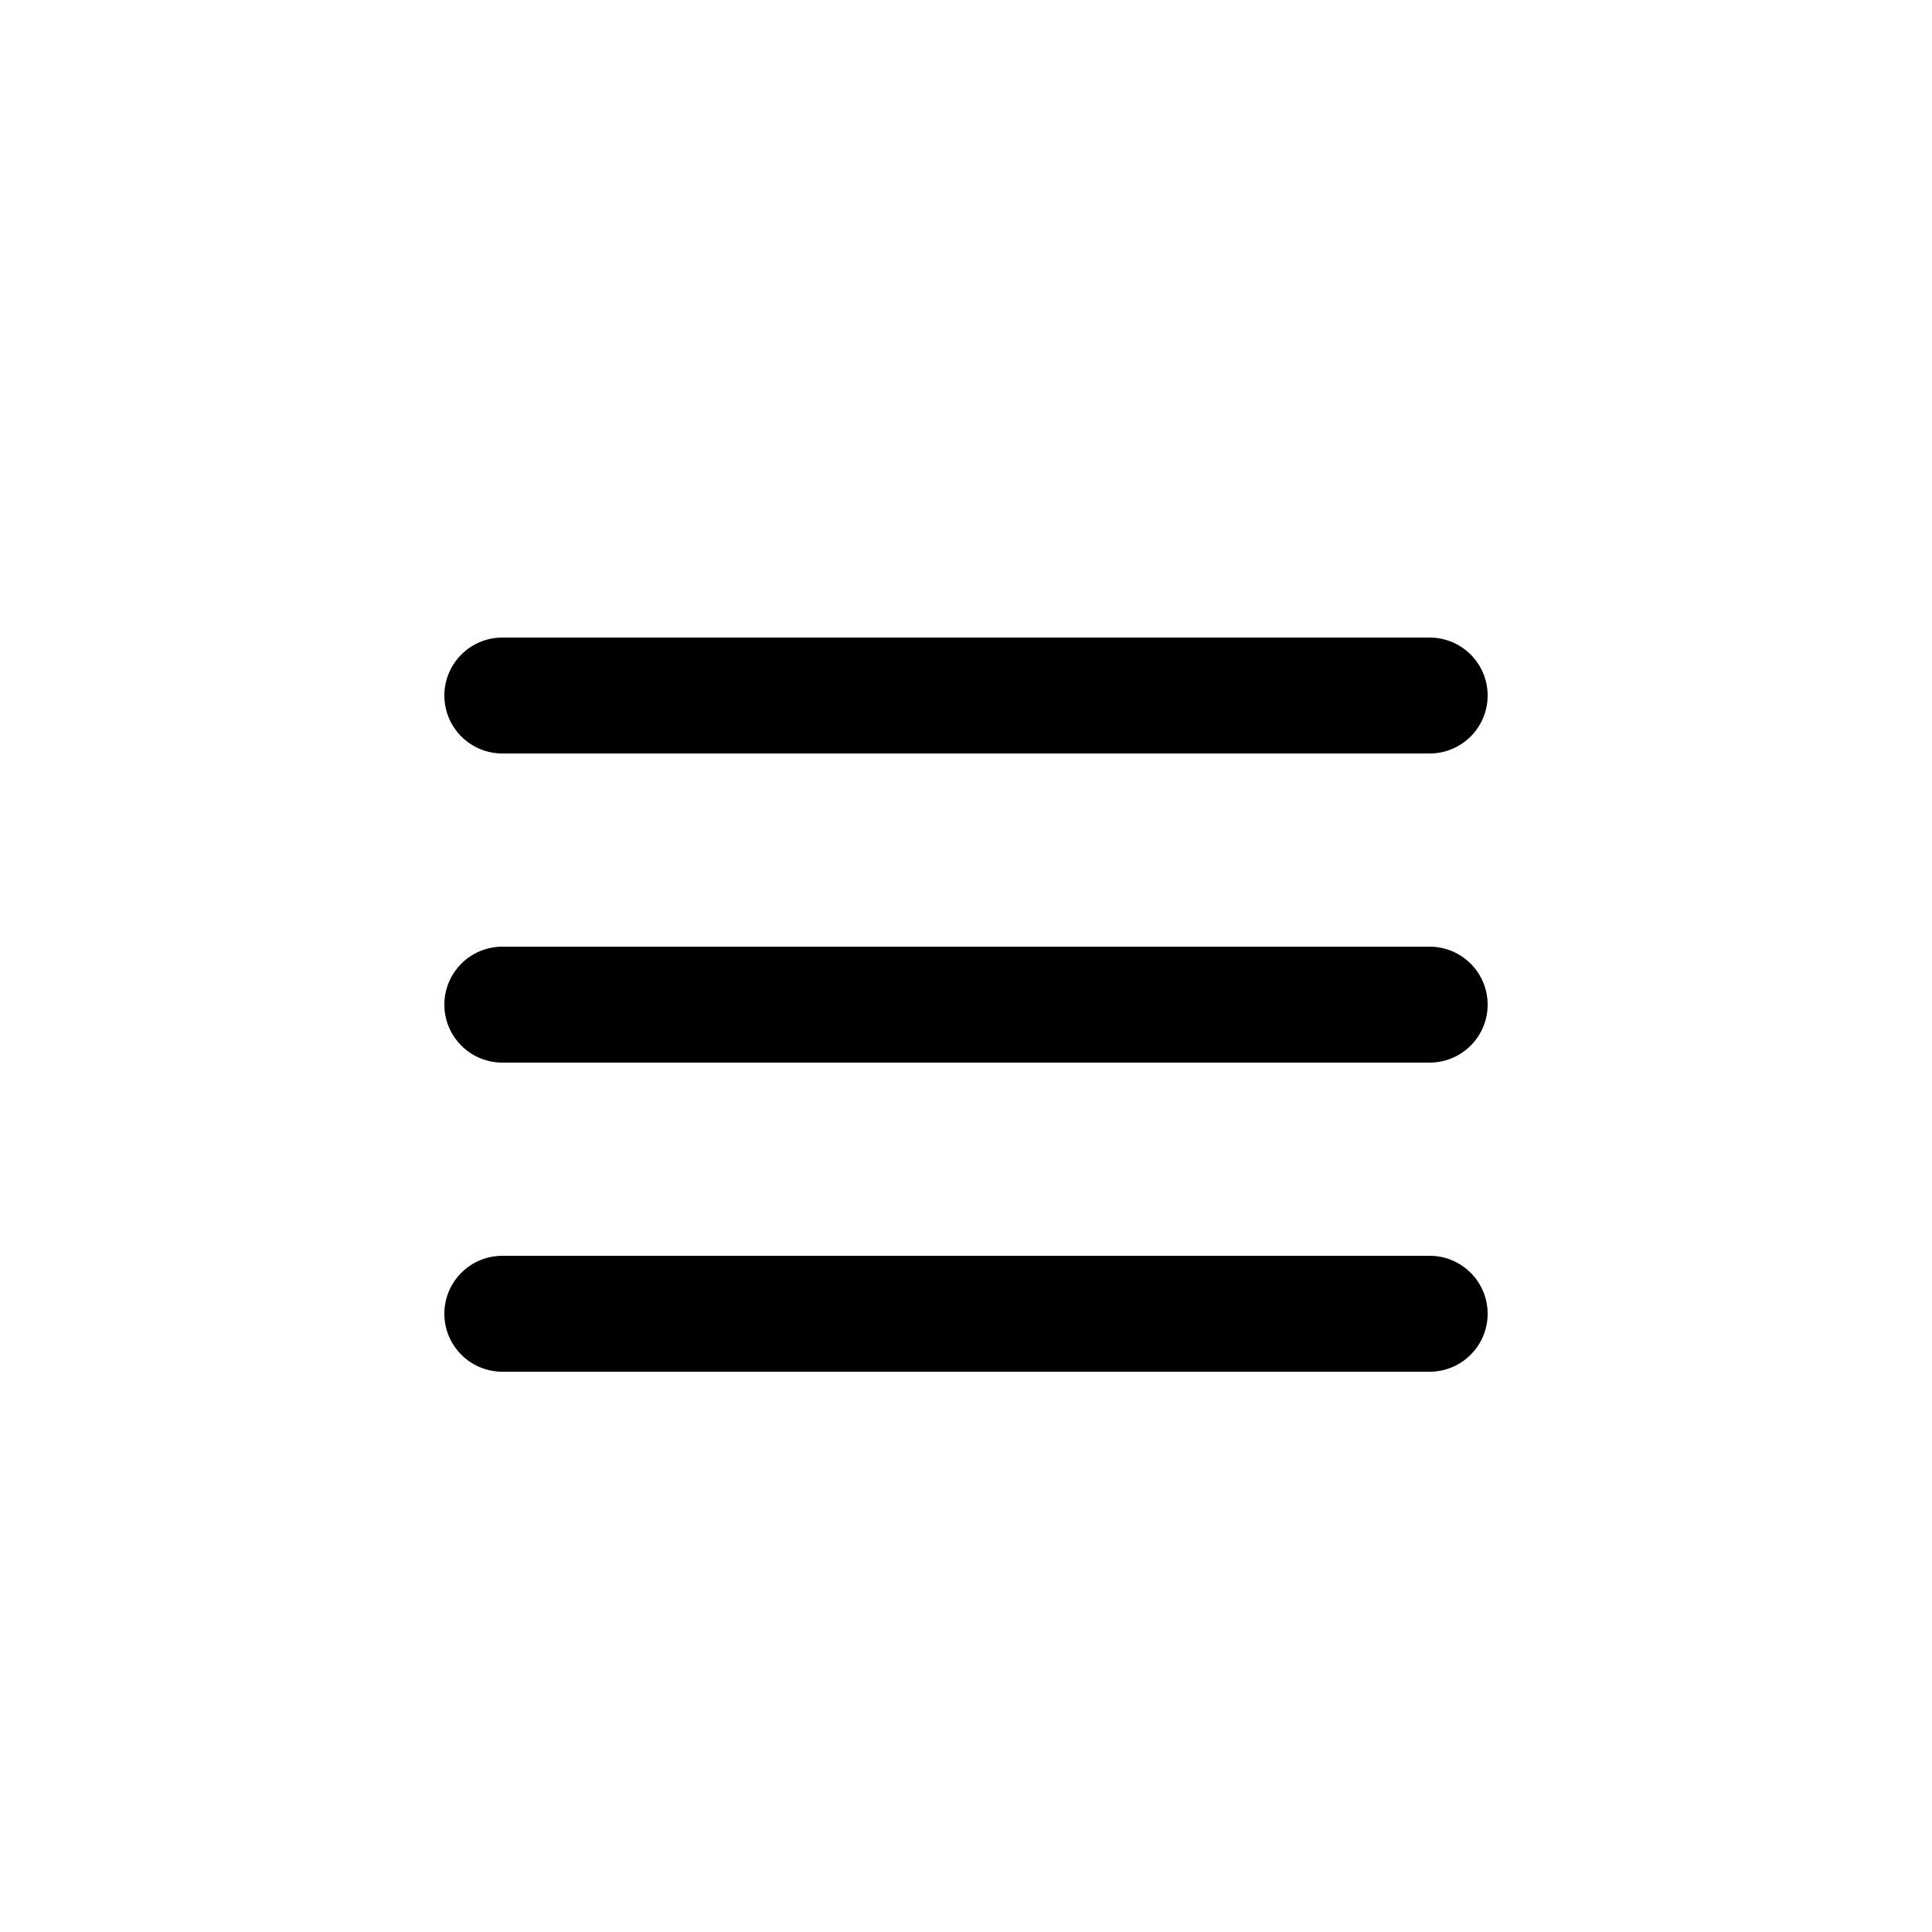
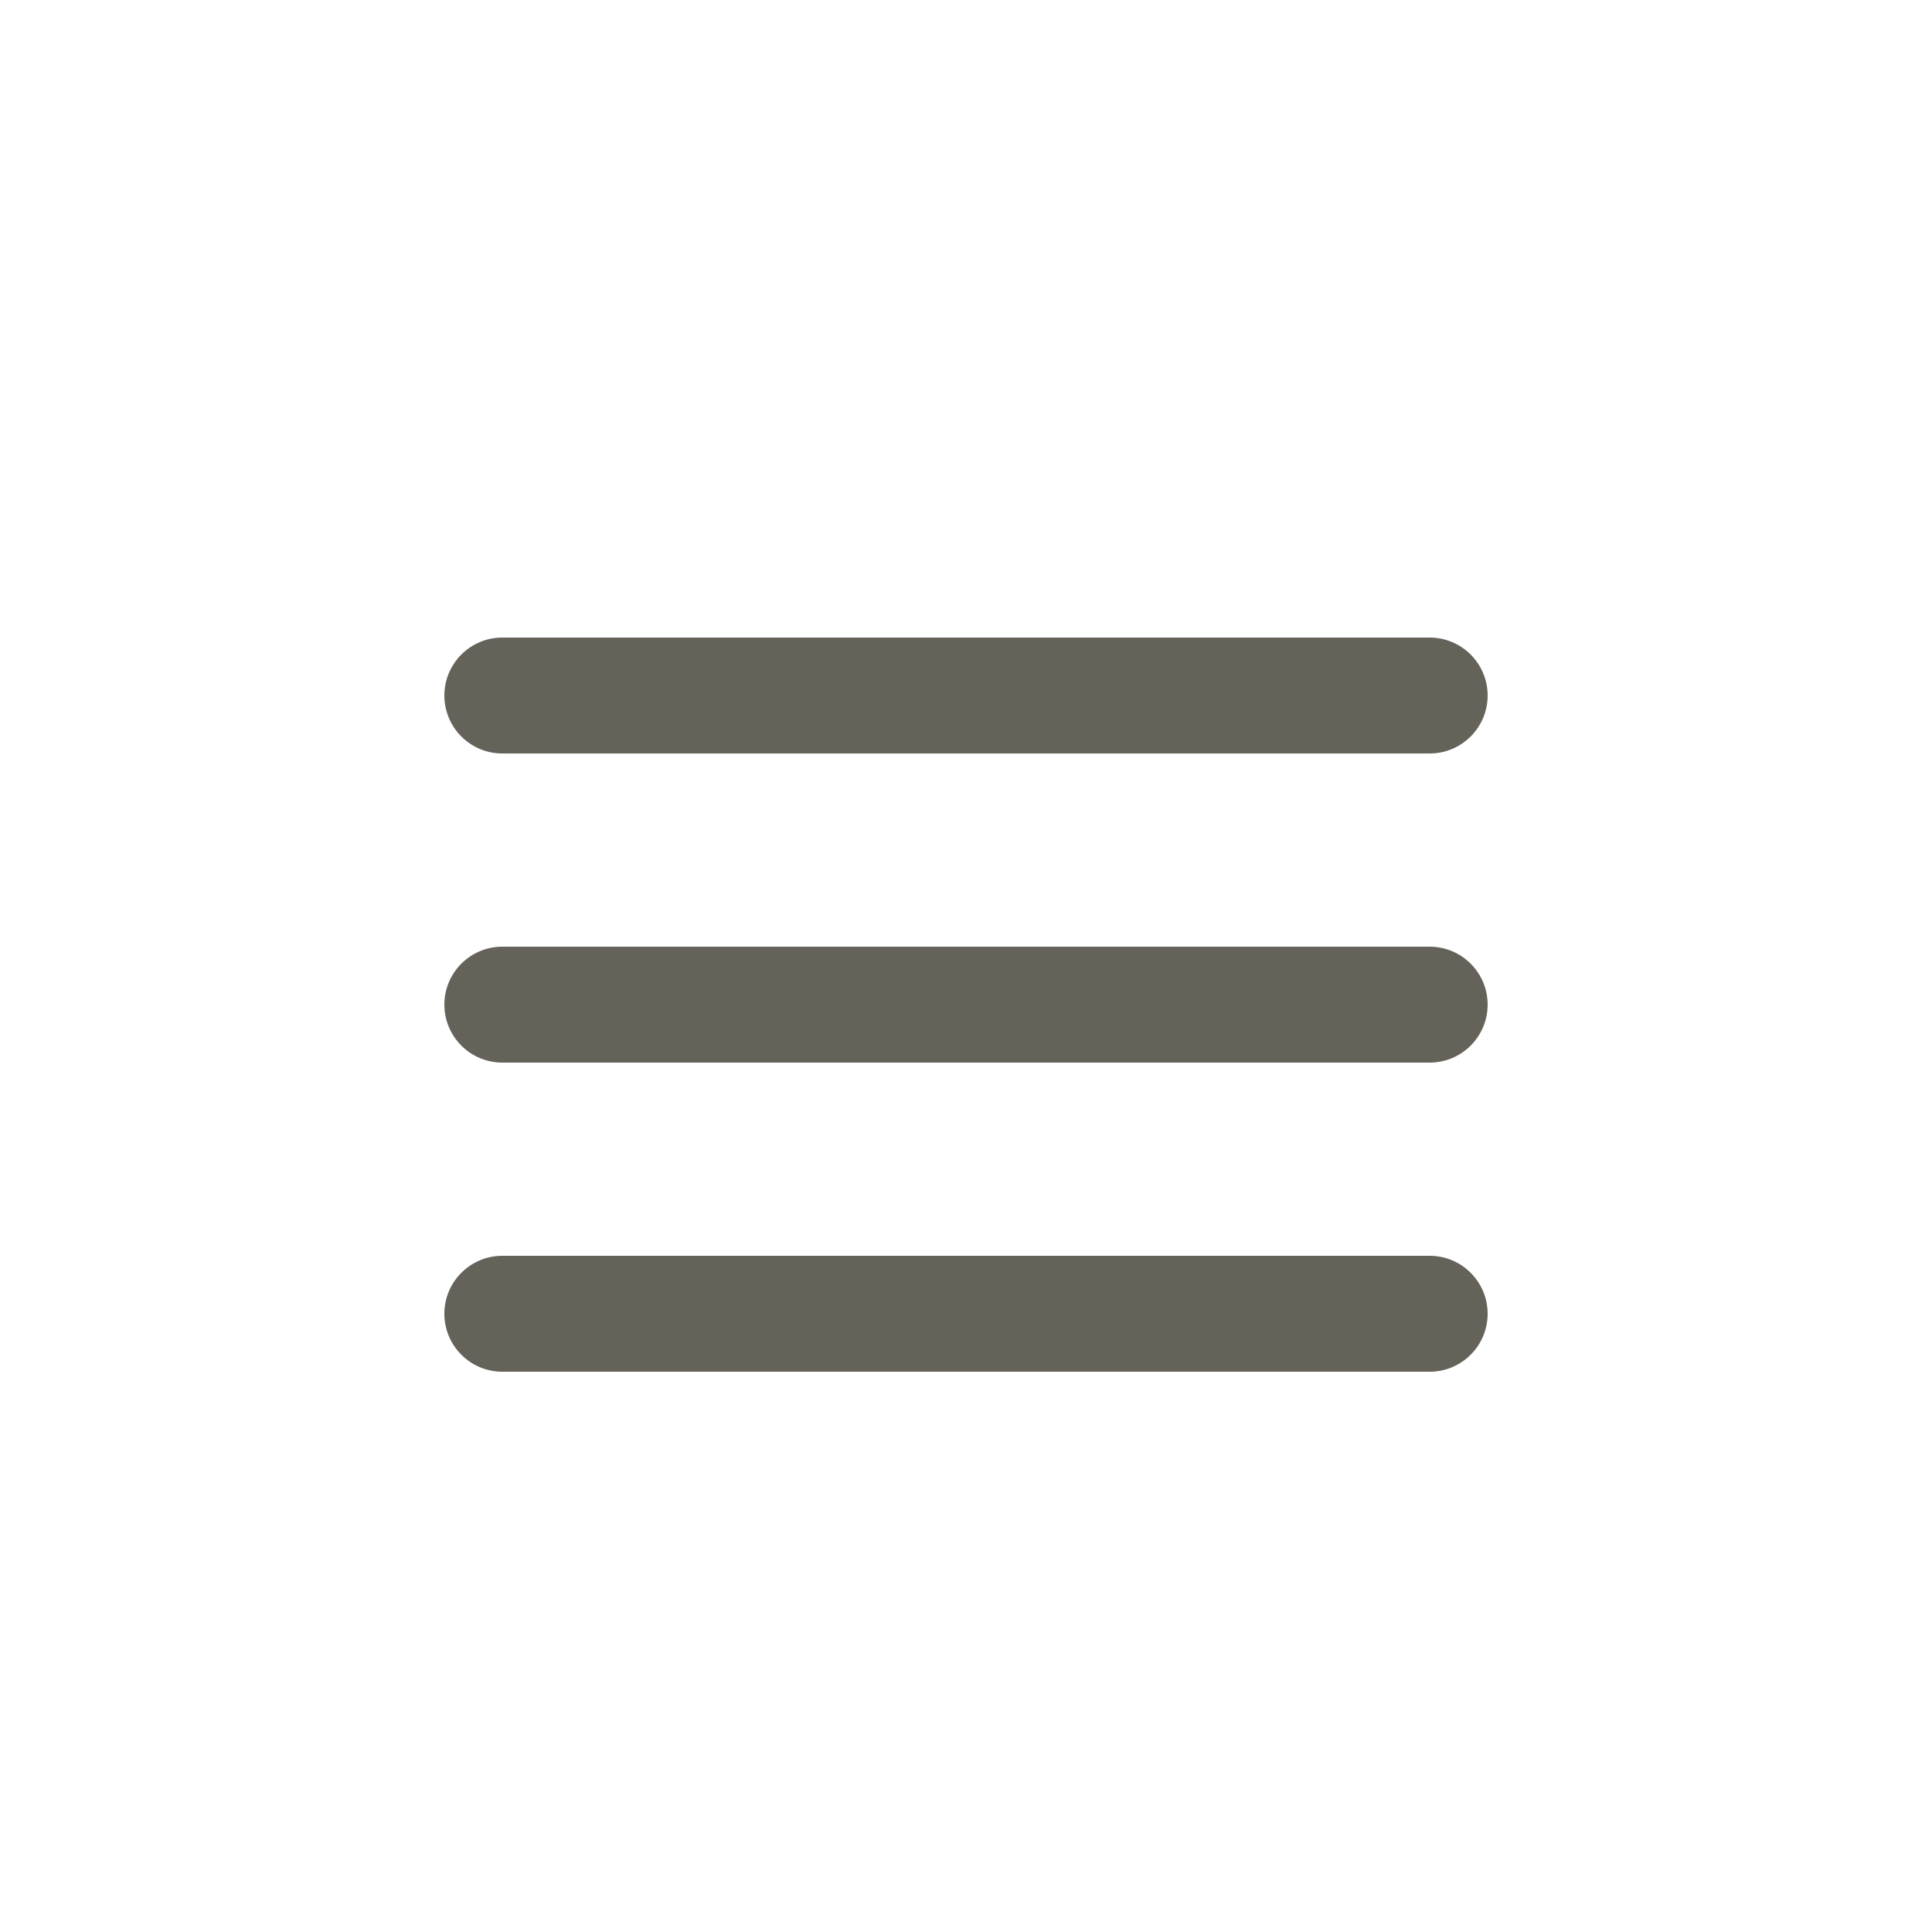
<svg xmlns="http://www.w3.org/2000/svg" width="50px" height="50px" viewBox="0 -0.5 25 25" fill="none">
-   <path d="M6.5 11.75C6.086 11.75 5.75 12.086 5.75 12.5C5.75 12.914 6.086 13.25 6.5 13.25V11.75ZM18.5 13.25C18.914 13.25 19.25 12.914 19.25 12.5C19.25 12.086 18.914 11.75 18.5 11.75V13.25ZM6.5 15.75C6.086 15.75 5.75 16.086 5.75 16.5C5.75 16.914 6.086 17.25 6.5 17.25V15.75ZM18.5 17.25C18.914 17.25 19.25 16.914 19.25 16.5C19.25 16.086 18.914 15.75 18.5 15.75V17.25ZM6.5 7.75C6.086 7.75 5.75 8.086 5.75 8.5C5.75 8.914 6.086 9.25 6.5 9.25V7.75ZM18.5 9.25C18.914 9.25 19.25 8.914 19.25 8.5C19.25 8.086 18.914 7.75 18.5 7.75V9.25ZM6.5 13.25H18.5V11.75H6.5V13.25ZM6.5 17.25H18.5V15.75H6.5V17.25ZM6.5 9.25H18.5V7.75H6.5V9.25Z" fill="#000000" />
+   <path d="M6.5 11.75C6.086 11.75 5.75 12.086 5.75 12.5C5.75 12.914 6.086 13.25 6.5 13.25V11.75ZM18.5 13.25C18.914 13.25 19.25 12.914 19.25 12.5C19.25 12.086 18.914 11.75 18.5 11.75V13.25ZM6.5 15.75C6.086 15.75 5.75 16.086 5.75 16.5C5.75 16.914 6.086 17.25 6.5 17.25V15.75ZM18.5 17.25C18.914 17.25 19.25 16.914 19.25 16.5C19.25 16.086 18.914 15.75 18.5 15.75V17.25ZM6.5 7.75C6.086 7.75 5.75 8.086 5.75 8.5C5.75 8.914 6.086 9.25 6.5 9.25V7.75ZM18.5 9.25C18.914 9.25 19.25 8.914 19.25 8.5C19.25 8.086 18.914 7.75 18.5 7.75V9.25ZM6.5 13.25H18.5V11.75H6.5V13.25ZM6.5 17.25H18.5V15.75H6.5V17.25ZM6.5 9.25H18.5V7.75H6.5V9.25Z" fill="#65625A" />
</svg>
